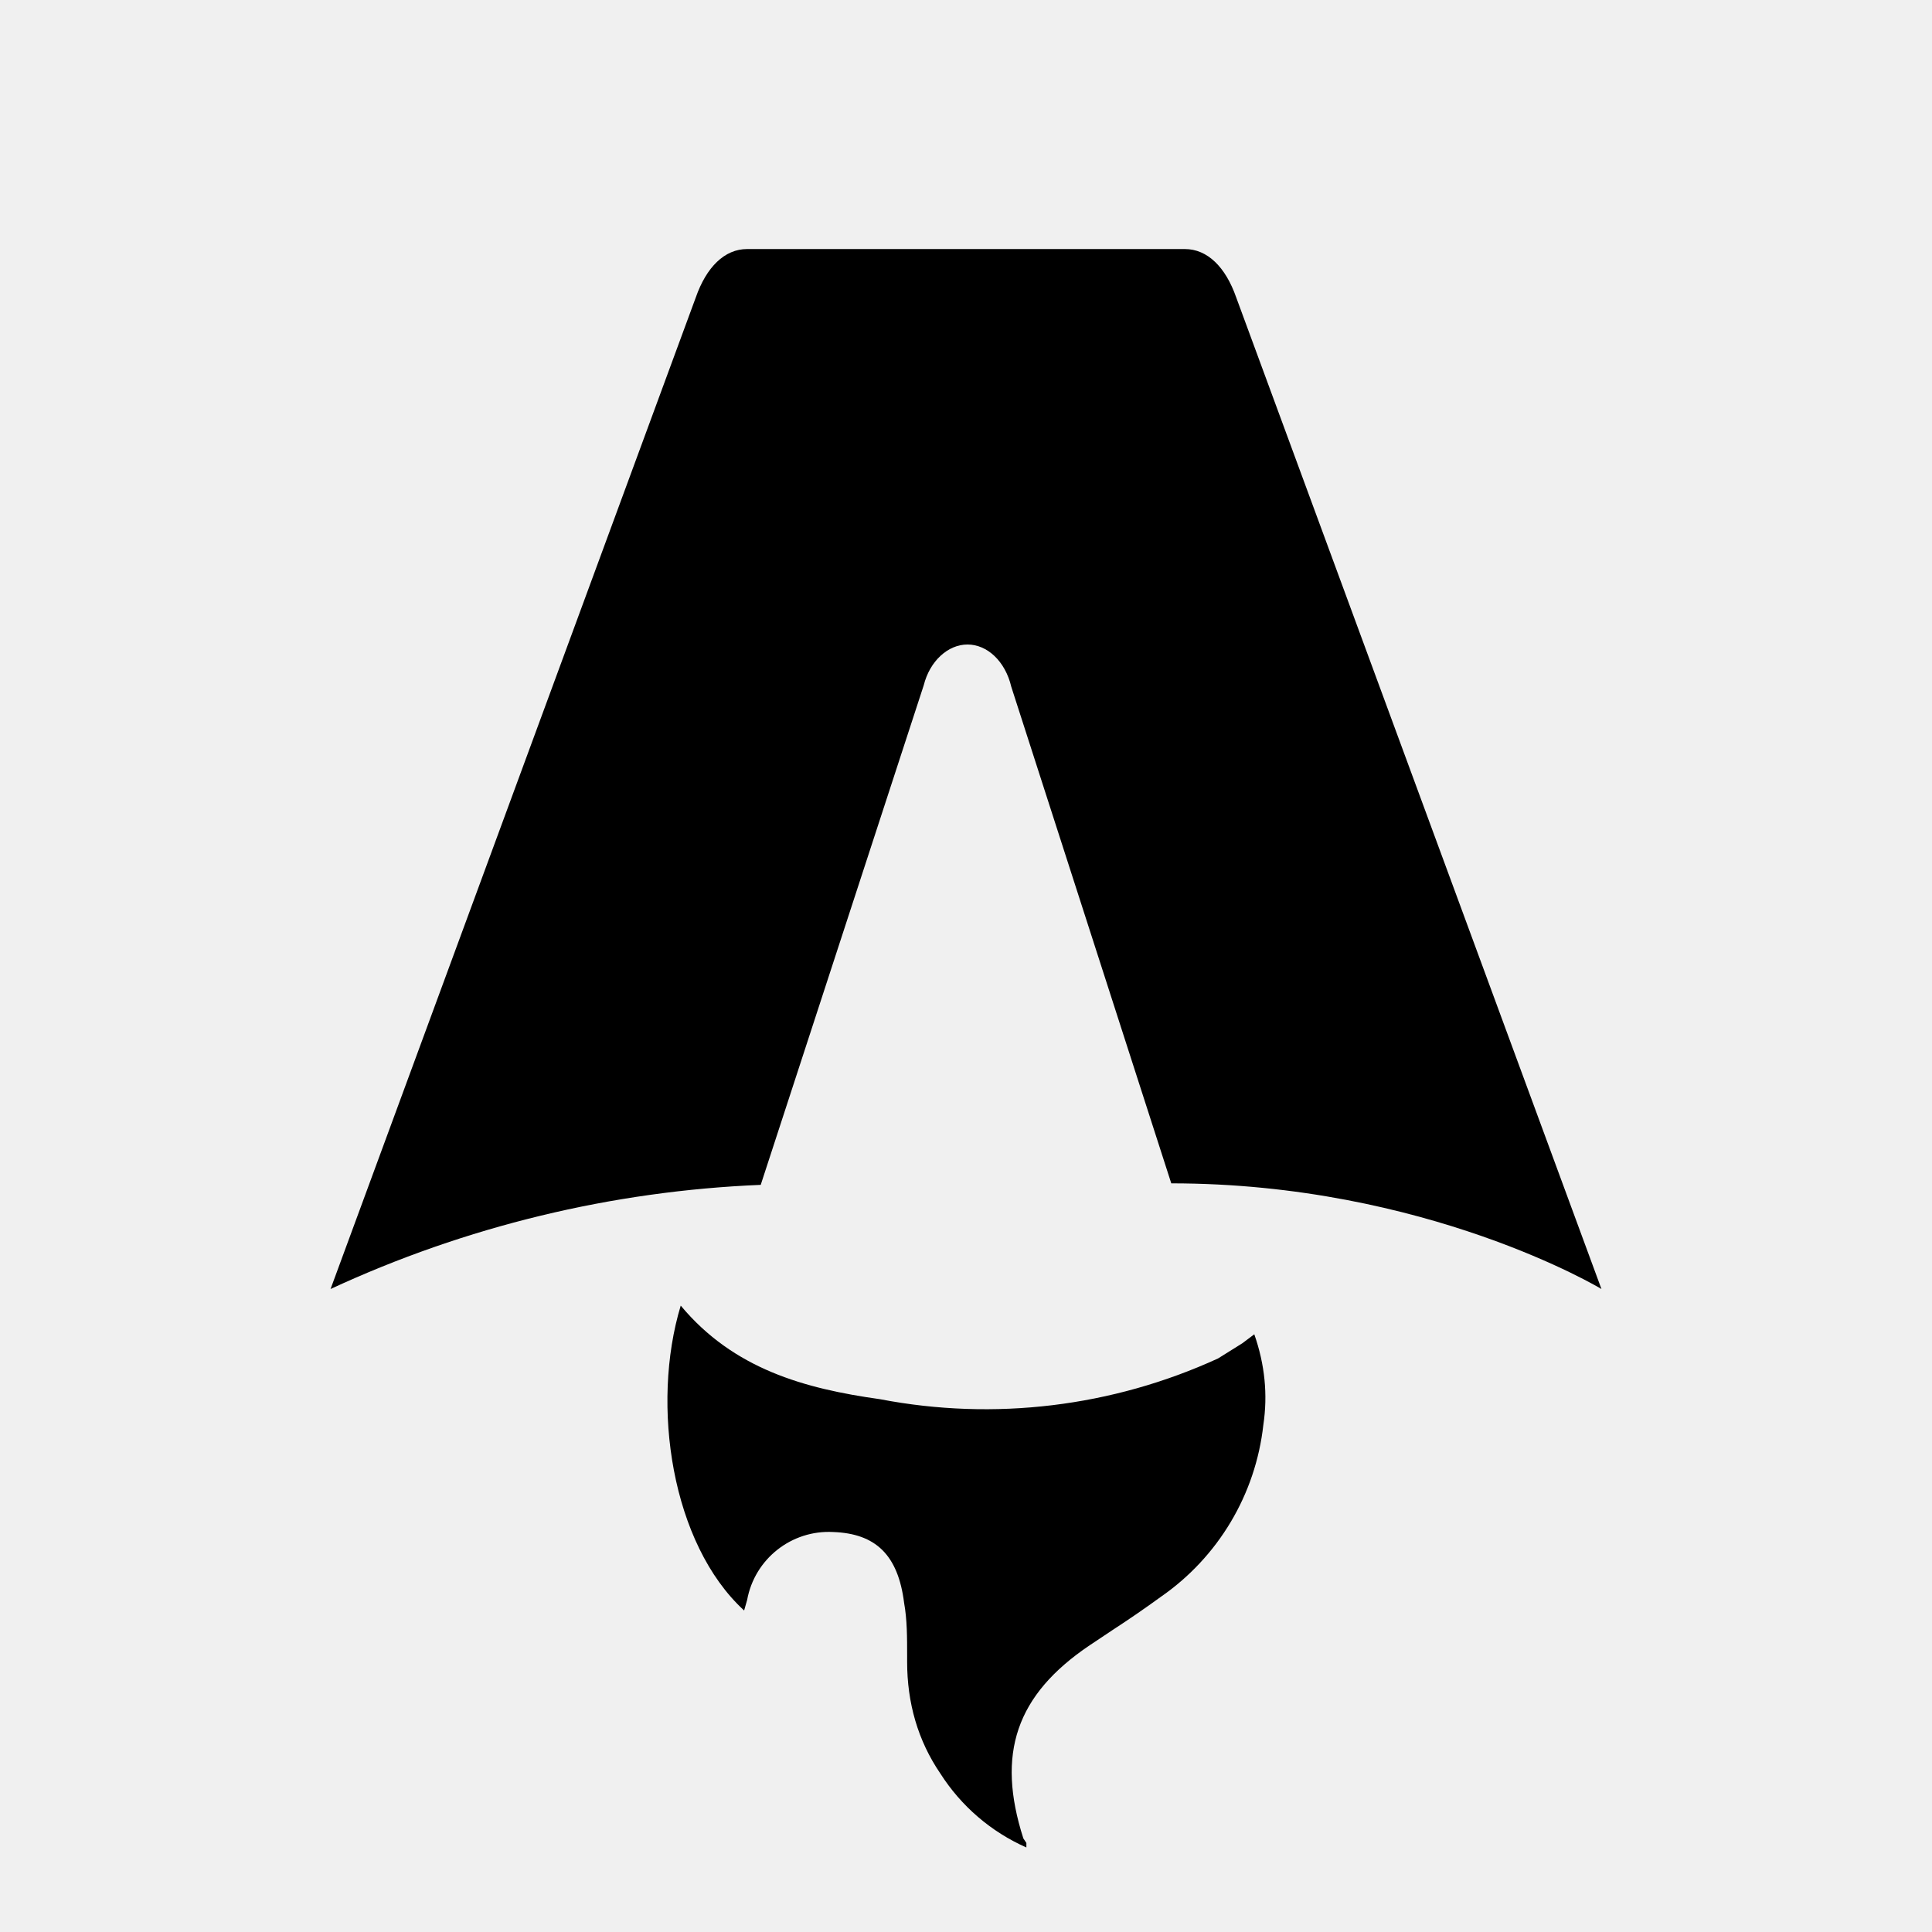
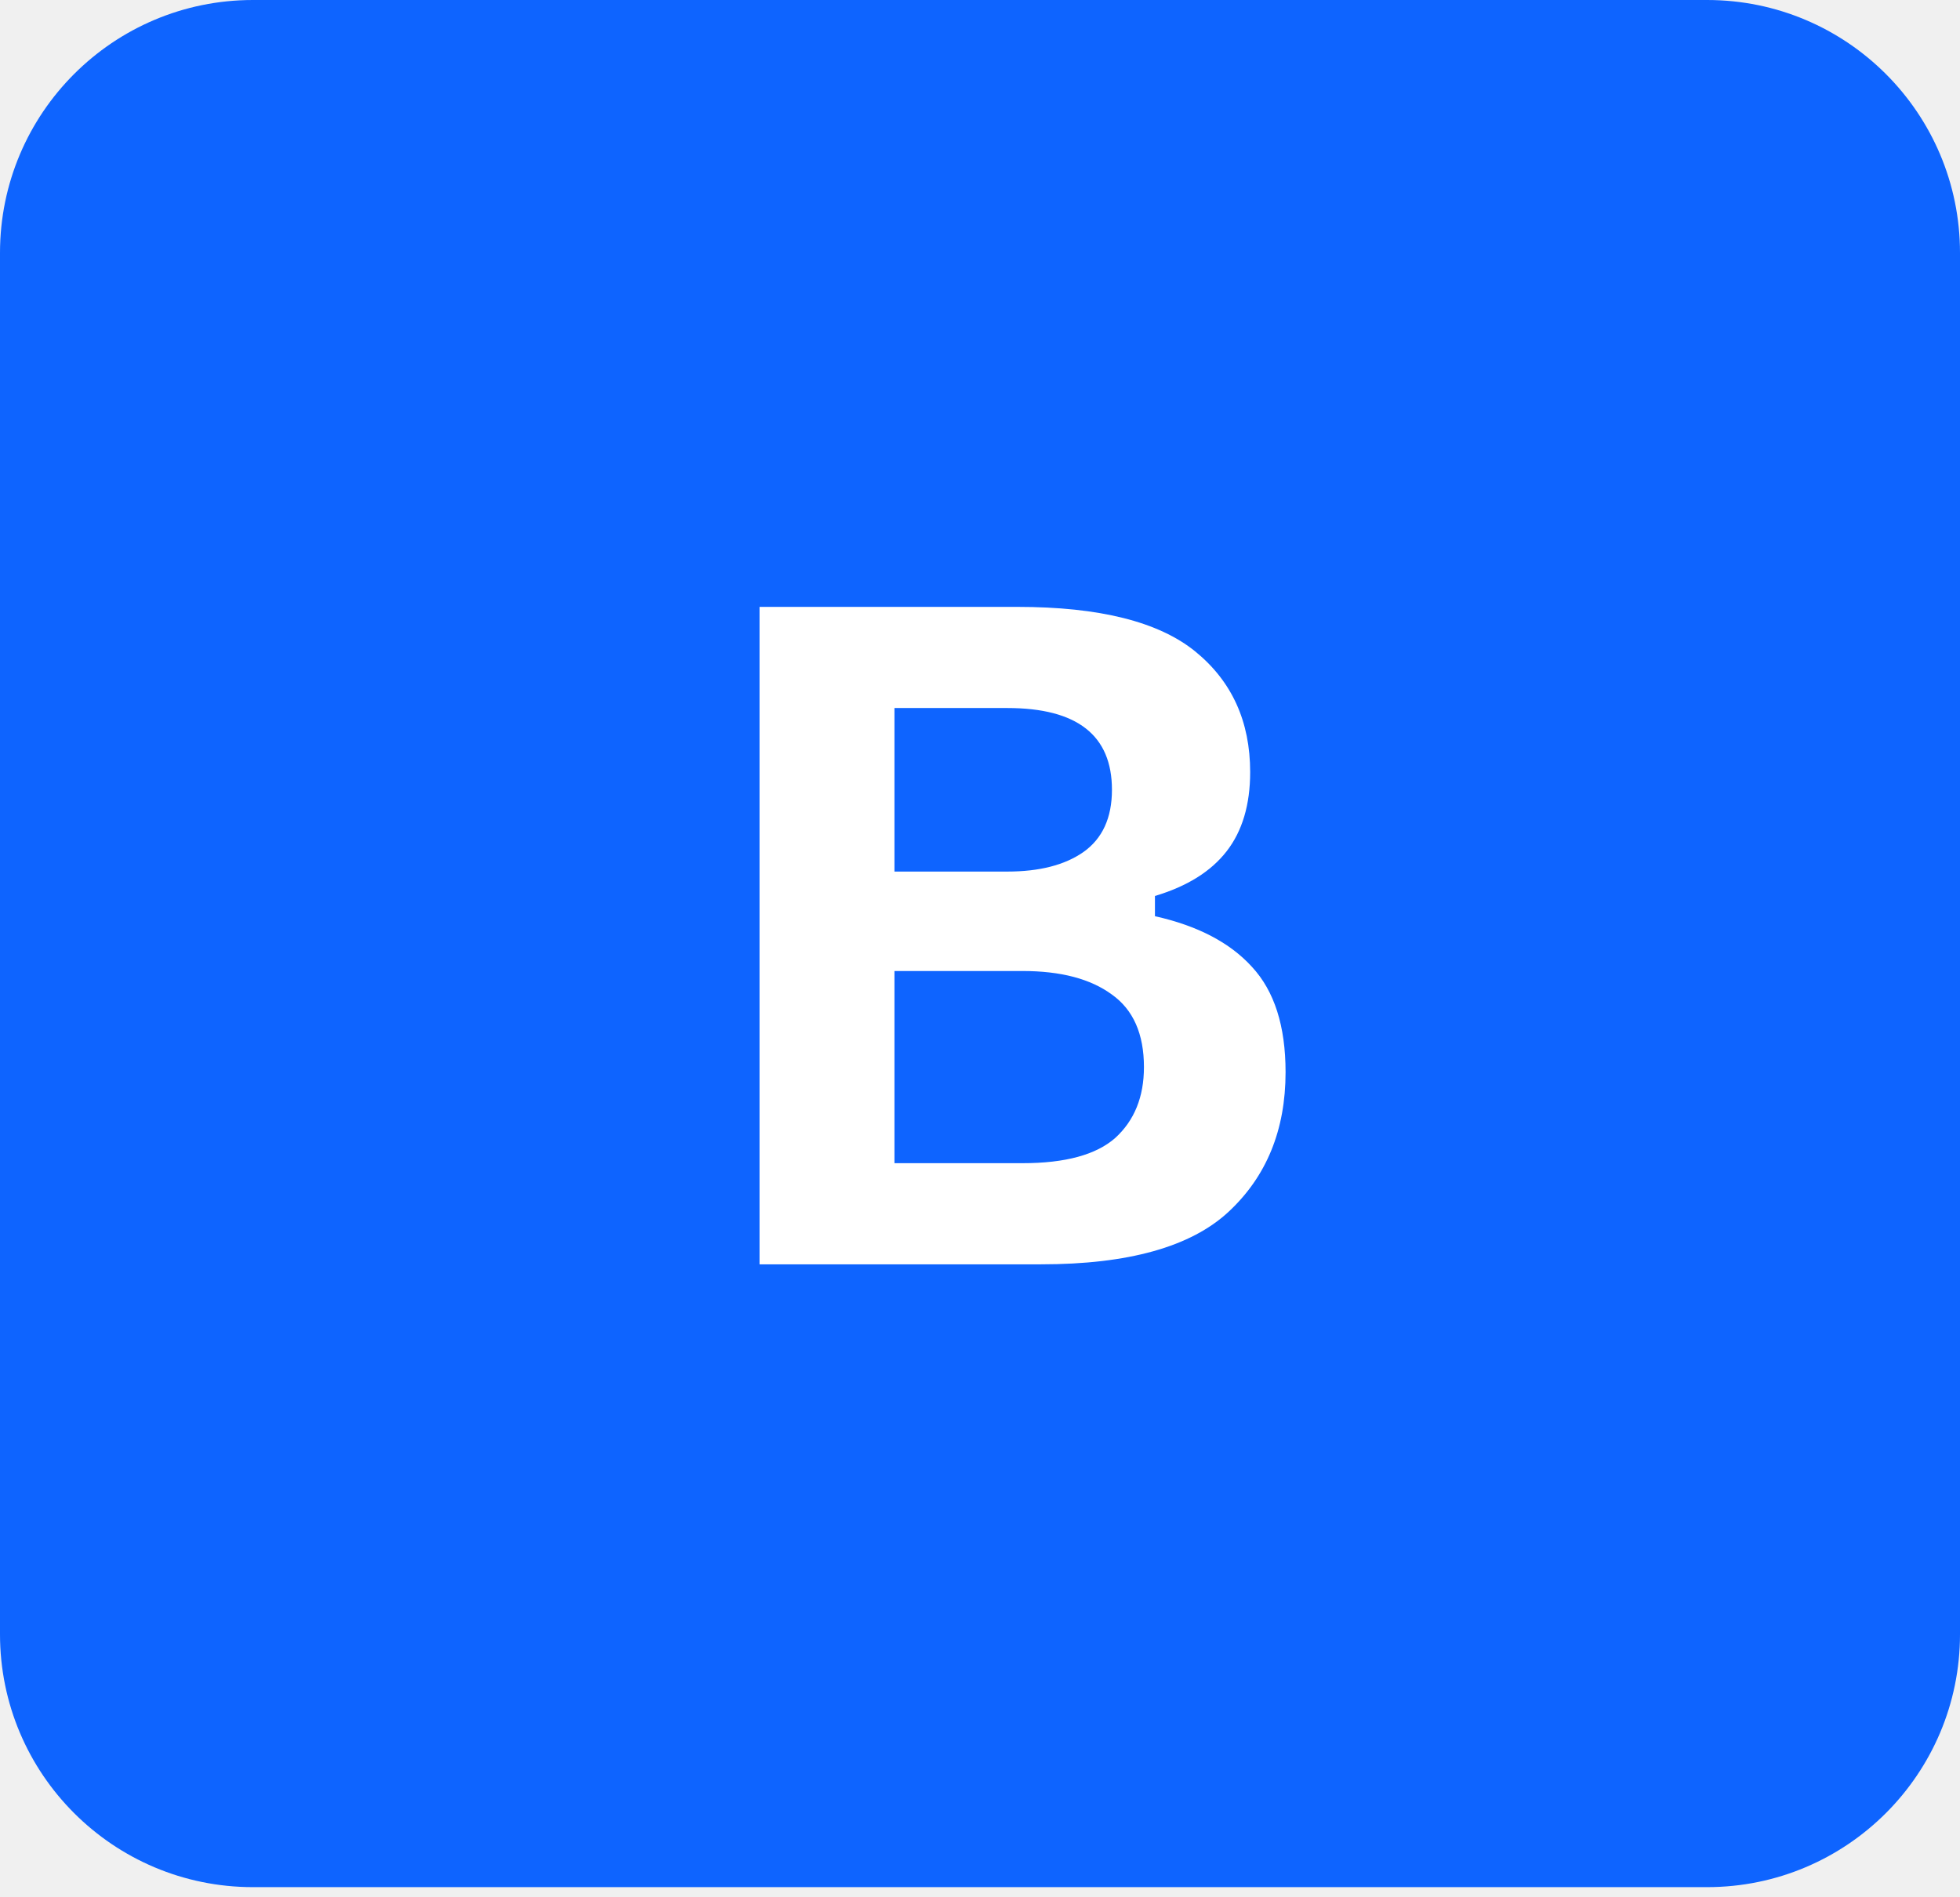
- <svg xmlns="http://www.w3.org/2000/svg" fill="none" viewBox="0 0 128 128">
-   <path d="M50.4 78.5a75.1 75.1 0 0 0-28.5 6.9l24.2-65.7c.7-2 1.9-3.2 3.4-3.2h29c1.5 0 2.7 1.2 3.4 3.2l24.2 65.7s-11.6-7-28.5-7L67 45.5c-.4-1.7-1.6-2.8-2.9-2.8-1.3 0-2.5 1.1-2.9 2.7L50.4 78.5Zm-1.1 28.2Zm-4.2-20.2c-2 6.6-.6 15.8 4.2 20.2a17.5 17.5 0 0 1 .2-.7 5.5 5.5 0 0 1 5.7-4.5c2.8.1 4.3 1.5 4.7 4.7.2 1.1.2 2.3.2 3.5v.4c0 2.7.7 5.2 2.2 7.4a13 13 0 0 0 5.7 4.9v-.3l-.2-.3c-1.8-5.6-.5-9.5 4.4-12.8l1.5-1a73 73 0 0 0 3.2-2.2 16 16 0 0 0 6.8-11.4c.3-2 .1-4-.6-6l-.8.6-1.6 1a37 37 0 0 1-22.4 2.7c-5-.7-9.7-2-13.2-6.2Z" />
-   <style>
-         path { fill: #000; }
-         @media (prefers-color-scheme: dark) {
-             path { fill: #FFF; }
-         }
-     </style>
+ <svg xmlns="http://www.w3.org/2000/svg" width="31" height="30" viewBox="0 0 31 30" fill="none">
+   <rect width="31" height="29.852" rx="4" fill="#0E64FF" />
+   <path d="M12.013 20V9.6H16.093C17.391 9.6 18.329 9.836 18.907 10.307C19.484 10.778 19.773 11.413 19.773 12.213C19.773 12.729 19.649 13.147 19.4 13.467C19.151 13.787 18.773 14.022 18.267 14.173V14.493C18.942 14.644 19.453 14.911 19.8 15.293C20.156 15.676 20.333 16.231 20.333 16.96C20.333 17.876 20.031 18.613 19.427 19.173C18.831 19.724 17.844 20 16.467 20H12.013ZM14.147 18.4H16.173C16.849 18.4 17.338 18.267 17.64 18C17.942 17.724 18.093 17.351 18.093 16.88C18.093 16.356 17.924 15.973 17.587 15.733C17.249 15.484 16.778 15.36 16.173 15.36H14.147V18.4ZM14.147 13.787H15.933C16.44 13.787 16.84 13.684 17.133 13.48C17.436 13.267 17.587 12.938 17.587 12.493C17.587 11.631 17.036 11.2 15.933 11.2H14.147V13.787Z" fill="white" />
</svg>
